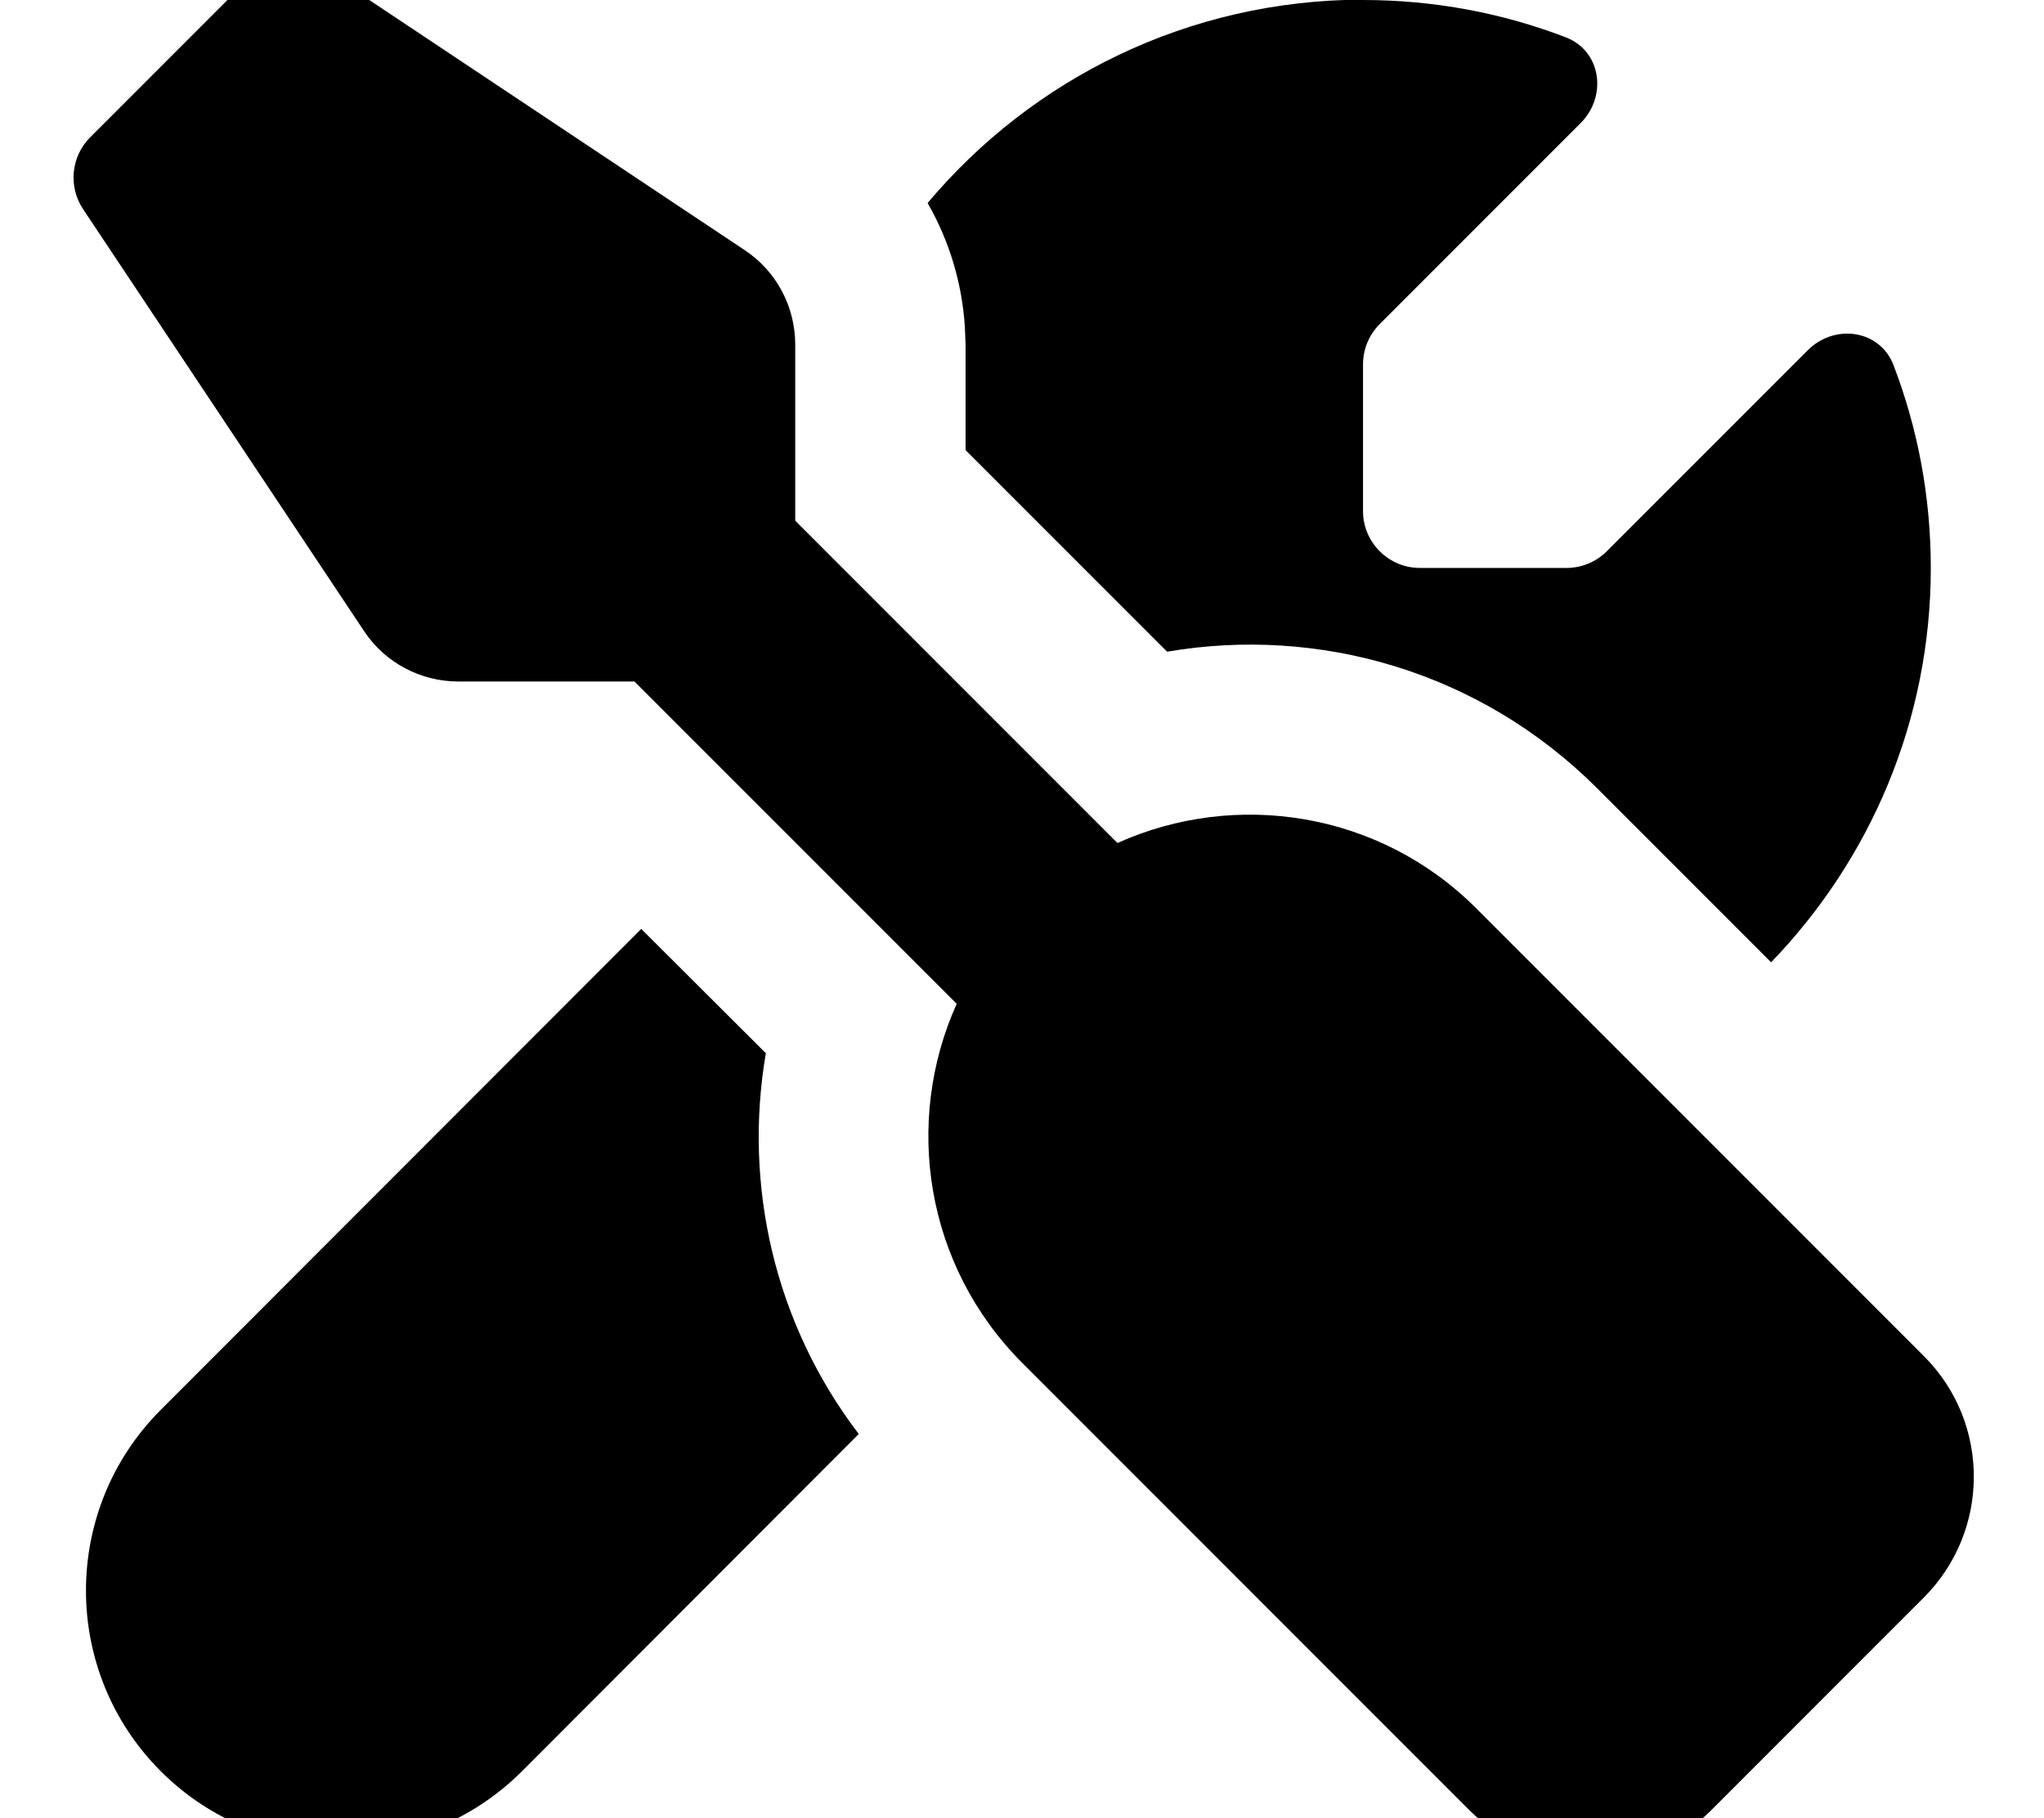
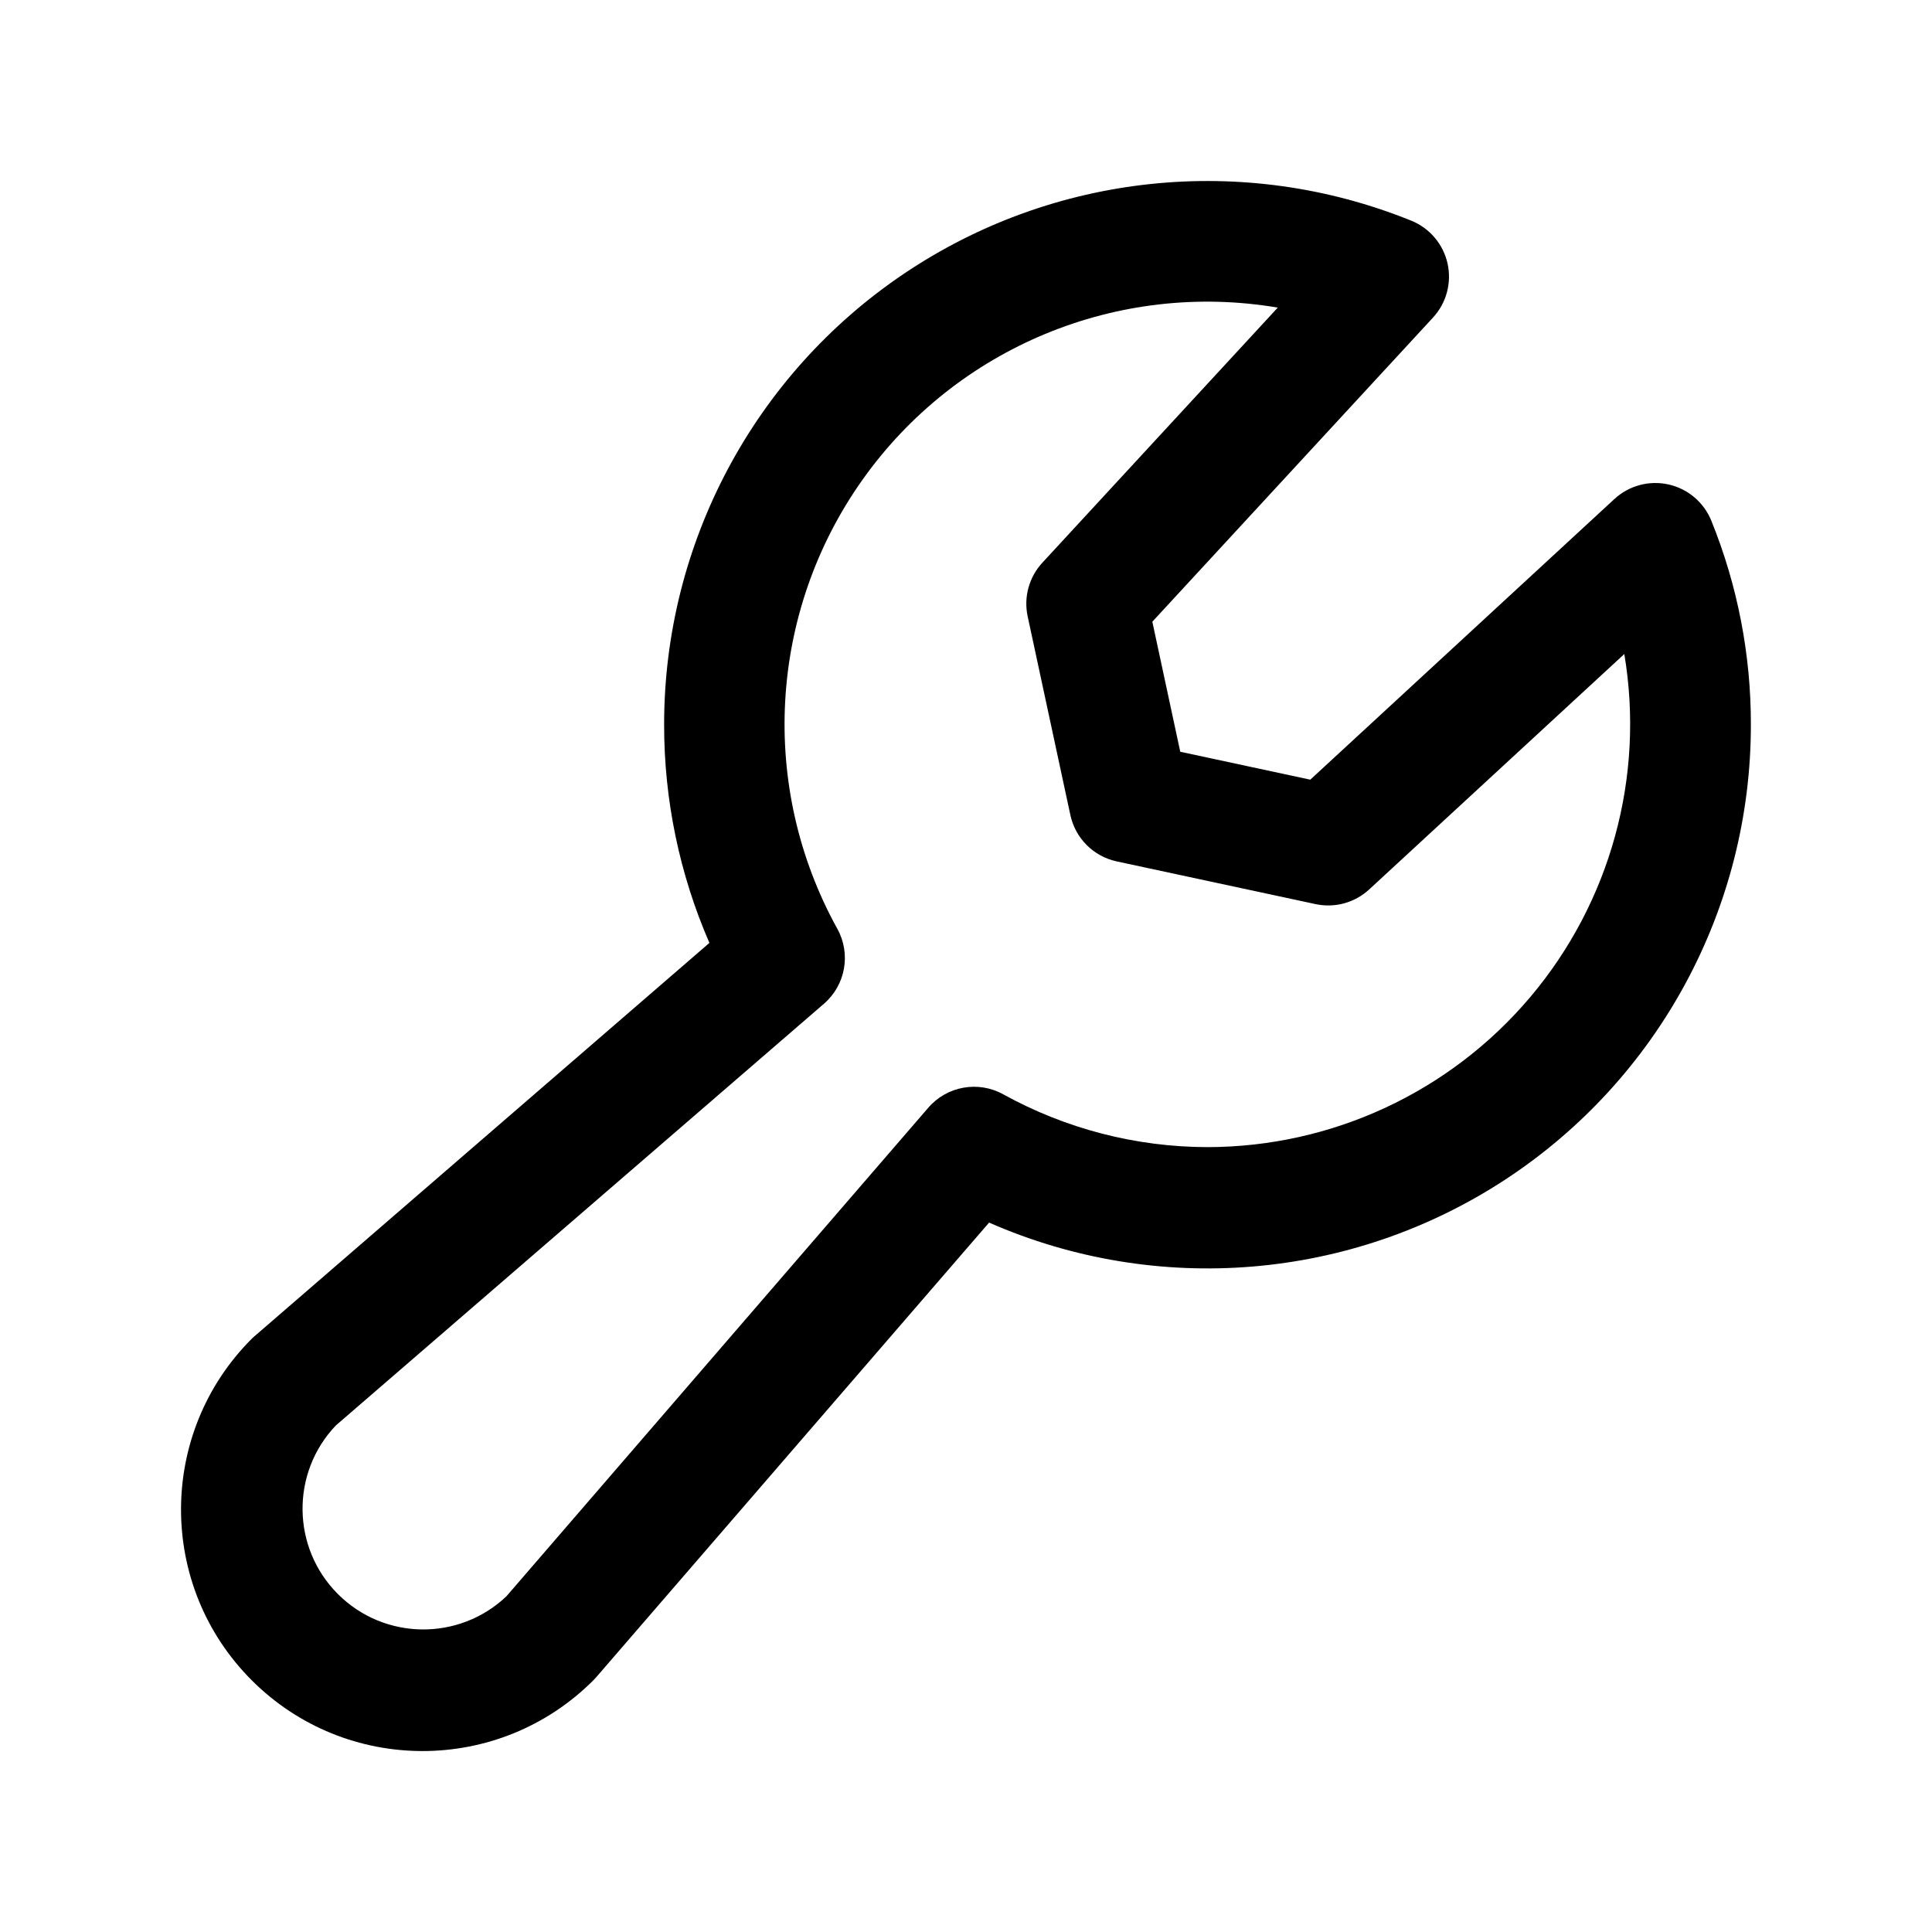
- <svg xmlns="http://www.w3.org/2000/svg" viewBox="0 0 576 512">
-   <path fill="currentColor" d="M70.8-6.7c5.4-5.4 13.8-6.2 20.2-2L209.9 70.5c8.9 5.9 14.2 15.9 14.2 26.6l0 49.6 90.8 90.8c33.3-15 73.9-8.9 101.2 18.5L542.2 382.1c18.7 18.7 18.7 49.1 0 67.9l-60.1 60.1c-18.7 18.7-49.1 18.7-67.9 0L288.1 384c-27.4-27.4-33.5-67.9-18.5-101.2l-90.8-90.8-49.6 0c-10.7 0-20.7-5.3-26.6-14.2L23.4 58.9c-4.2-6.3-3.4-14.8 2-20.2L70.8-6.7zm145 303.5c-6.3 36.9 2.3 75.9 26.2 107.2l-94.9 95c-28.1 28.1-73.7 28.1-101.8 0s-28.1-73.7 0-101.8l135.4-135.5 35.2 35.1zM384.1 0c20.1 0 39.4 3.7 57.1 10.5 10 3.8 11.8 16.5 4.3 24.1L388.8 91.3c-3 3-4.7 7.1-4.7 11.3l0 41.4c0 8.8 7.2 16 16 16l41.4 0c4.2 0 8.3-1.7 11.3-4.7l56.7-56.7c7.6-7.5 20.3-5.7 24.1 4.3 6.8 17.7 10.5 37 10.5 57.1 0 43.2-17.2 82.3-45 111.1l-49.1-49.1c-33.1-33-78.5-45.7-121.1-38.4l-56.8-56.8 0-29.7-.2-5c-.8-12.4-4.4-24.3-10.5-34.9 29.4-35 73.4-57.2 122.7-57.3z" />
+ <svg xmlns="http://www.w3.org/2000/svg" viewBox="0 0 256 256" fill="currentColor">
+   <path d="M226.76,69a8,8,0,0,0-12.84-2.88l-40.3,37.19-17.23-3.7-3.7-17.23,37.19-40.3A8,8,0,0,0,187,29.24,72,72,0,0,0,88,96,72.34,72.34,0,0,0,94,124.94L33.79,177c-.15.12-.29.26-.43.39a32,32,0,0,0,45.26,45.26c.13-.13.27-.28.39-.42L131.06,162A72,72,0,0,0,232,96,71.56,71.56,0,0,0,226.76,69ZM160,152a56.14,56.14,0,0,1-27.07-7,8,8,0,0,0-9.92,1.77L67.11,211.51a16,16,0,0,1-22.62-22.62L109.18,133a8,8,0,0,0,1.77-9.93,56,56,0,0,1,58.36-82.31l-31.2,33.81a8,8,0,0,0-1.94,7.1L141.83,108a8,8,0,0,0,6.14,6.14l26.35,5.66a8,8,0,0,0,7.1-1.94l33.81-31.2A56.06,56.06,0,0,1,160,152Z" />
</svg>
